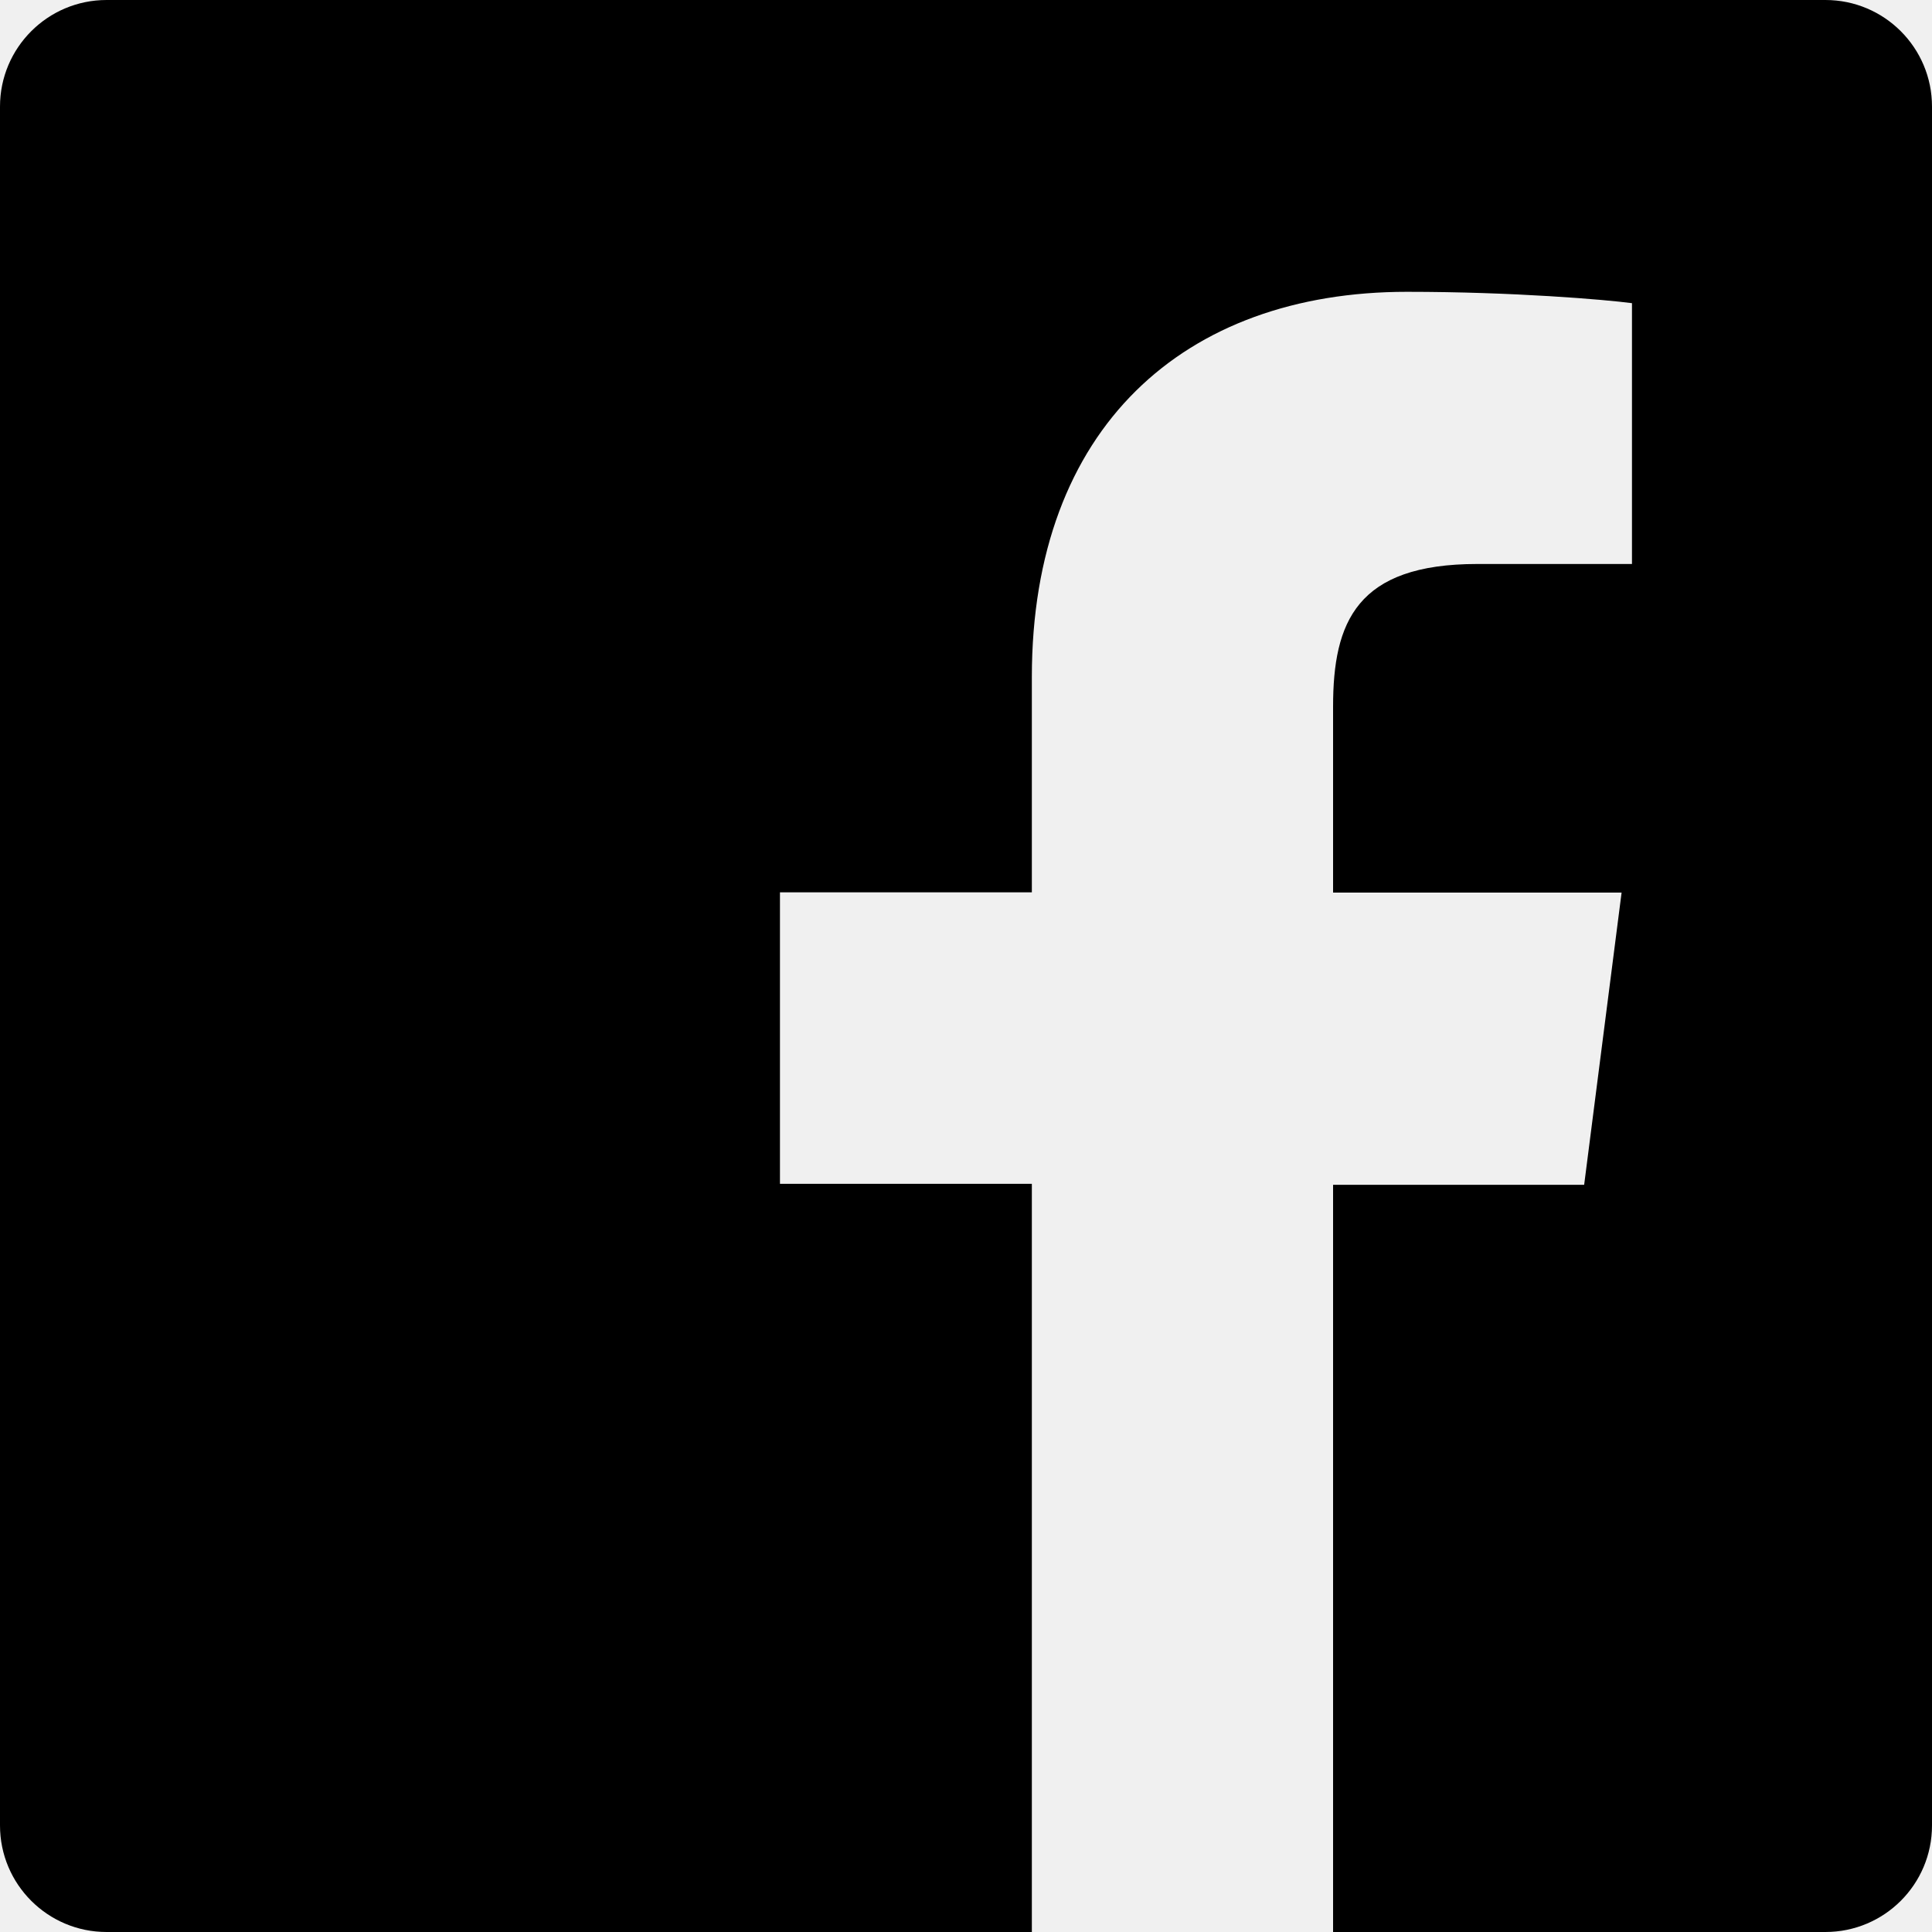
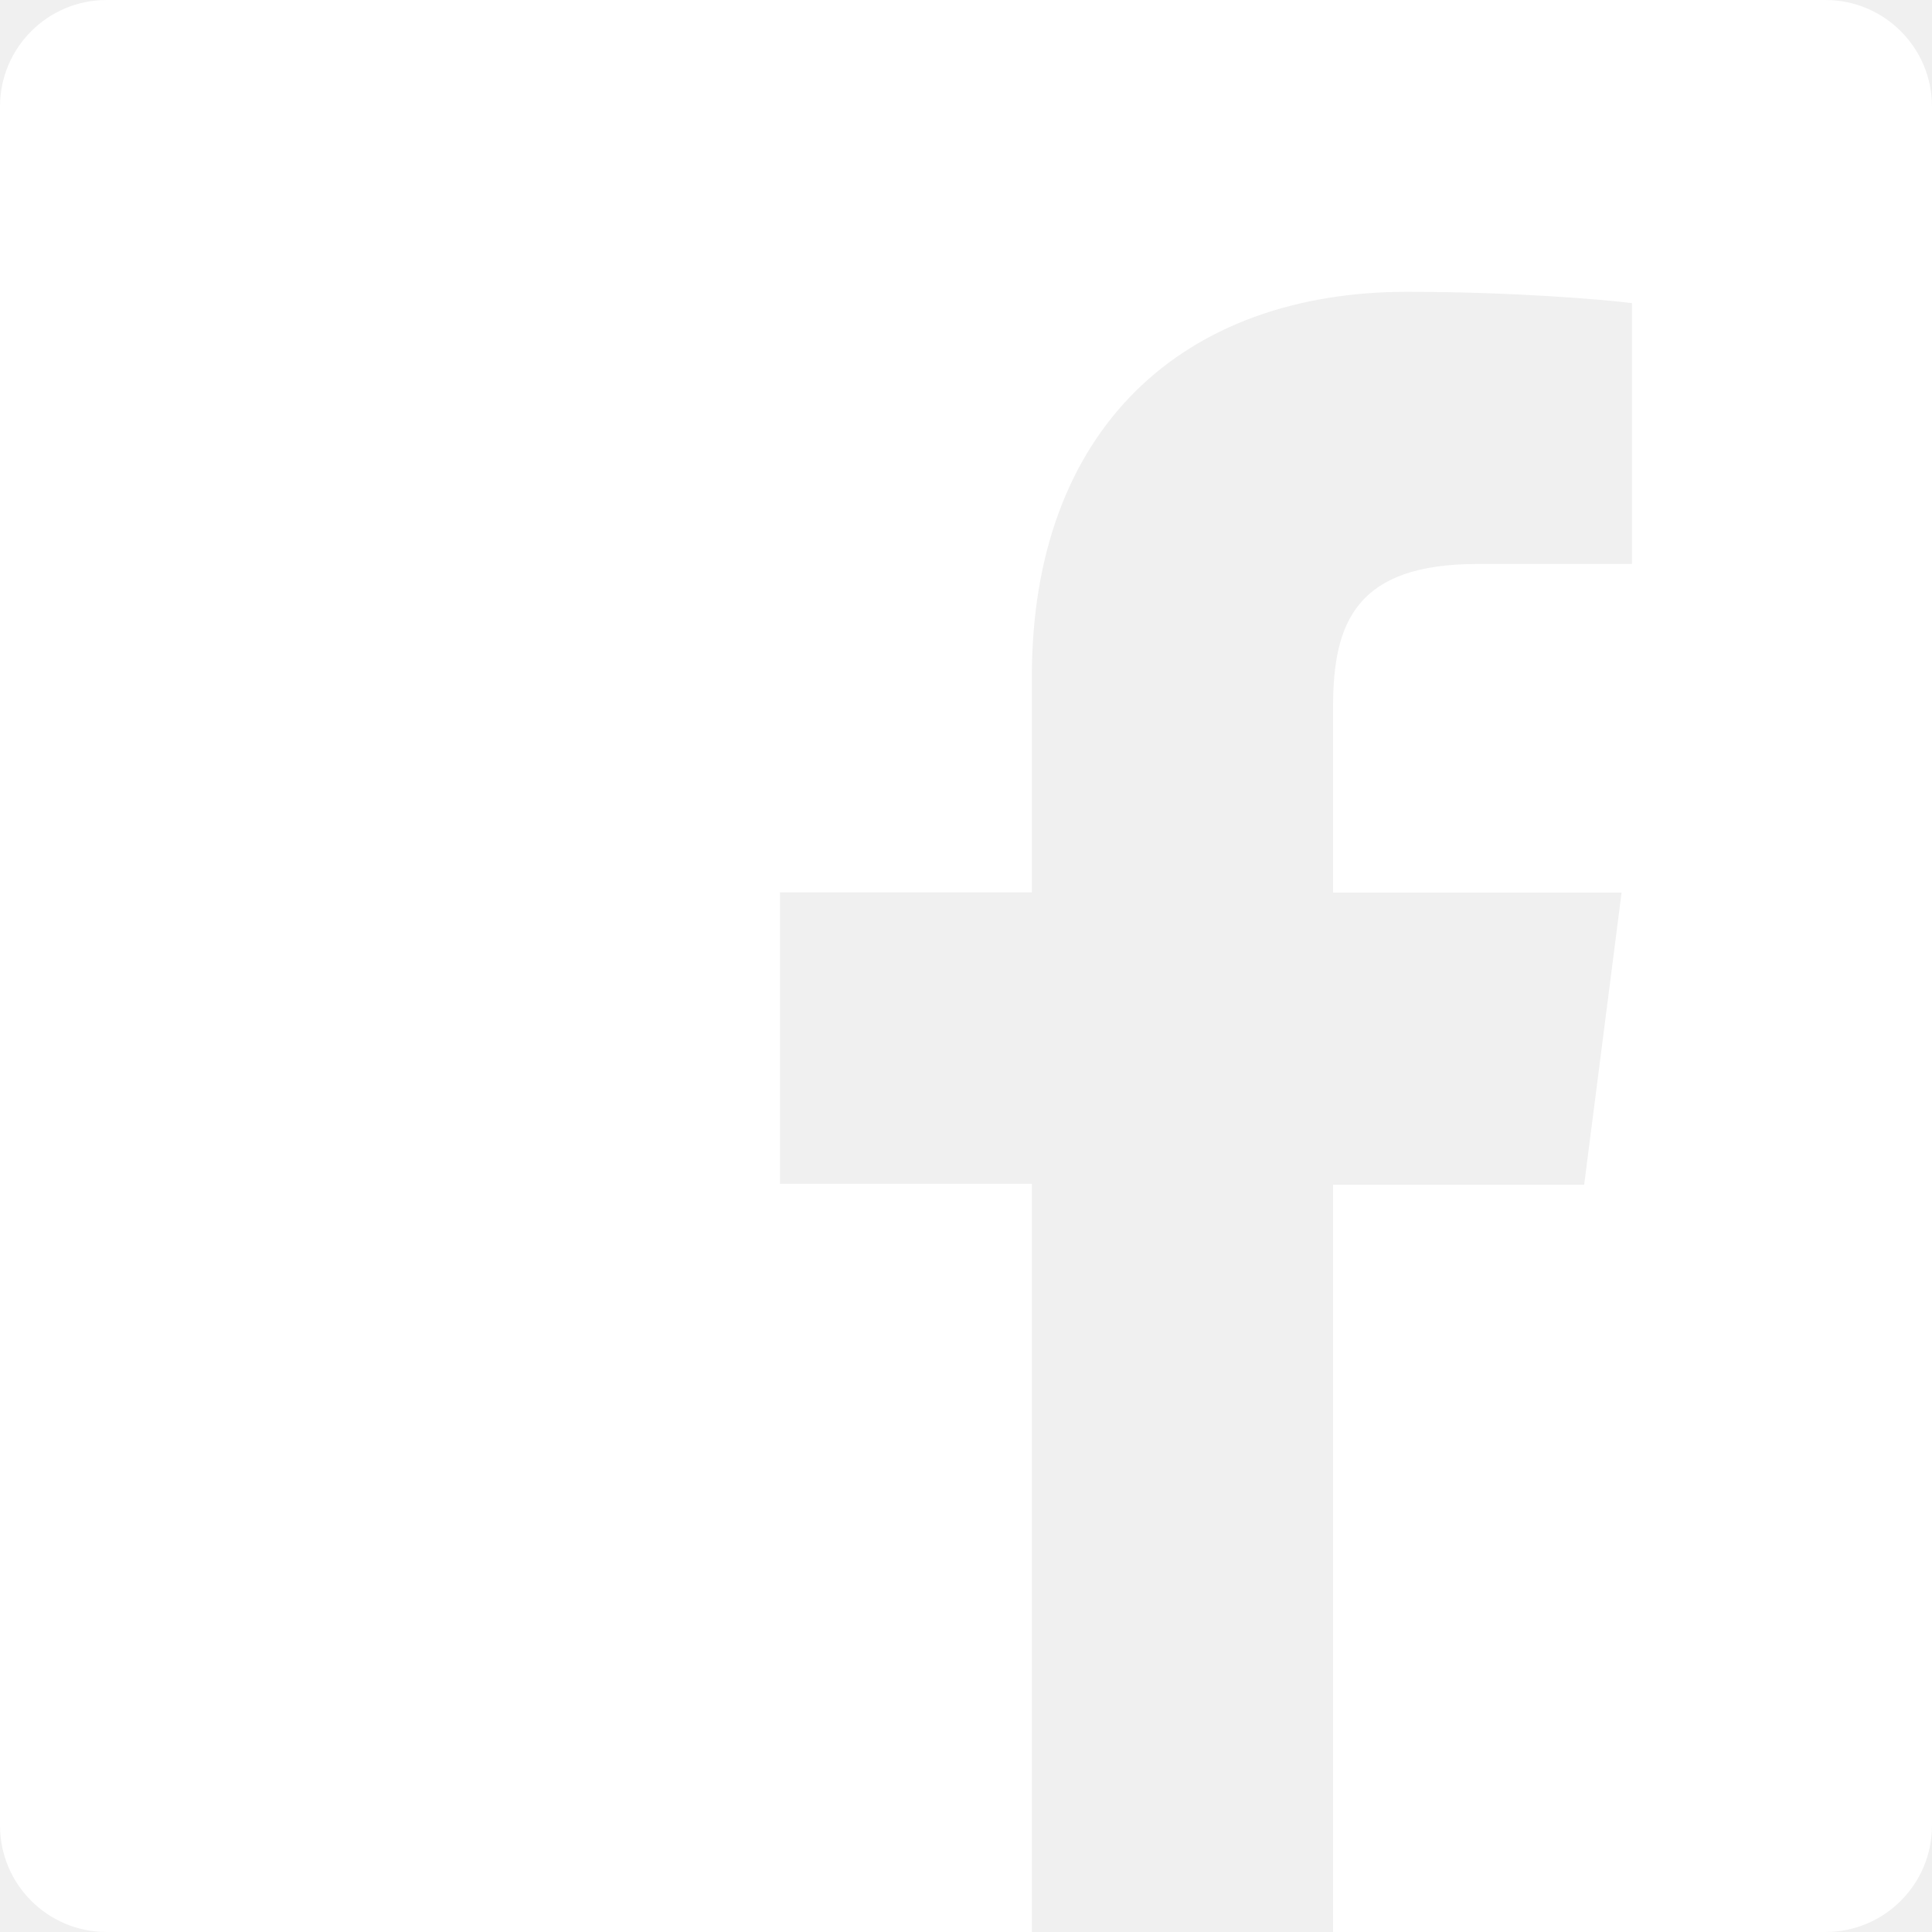
<svg xmlns="http://www.w3.org/2000/svg" role="img" viewBox="0 0 24 24">
-   <path d="M22.676 0H1.324C.593 0 0 .593 0 1.324v21.352C0 23.408.593 24 1.324 24h11.494v-9.294H9.689v-3.621h3.129V8.41c0-3.099 1.894-4.785 4.659-4.785 1.325 0 2.464.097 2.796.141v3.24h-1.921c-1.5 0-1.792.721-1.792 1.771v2.311h3.584l-.465 3.63H16.56V24h6.115c.733 0 1.325-.592 1.325-1.324V1.324C24 .593 23.408 0 22.676 0" />
+   <path fill="#ffffff" d="M22.676 0H1.324C.593 0 0 .593 0 1.324v21.352C0 23.408.593 24 1.324 24h11.494v-9.294H9.689v-3.621h3.129V8.41c0-3.099 1.894-4.785 4.659-4.785 1.325 0 2.464.097 2.796.141v3.24h-1.921c-1.5 0-1.792.721-1.792 1.771v2.311h3.584l-.465 3.63H16.56V24h6.115c.733 0 1.325-.592 1.325-1.324V1.324C24 .593 23.408 0 22.676 0" />
</svg>
